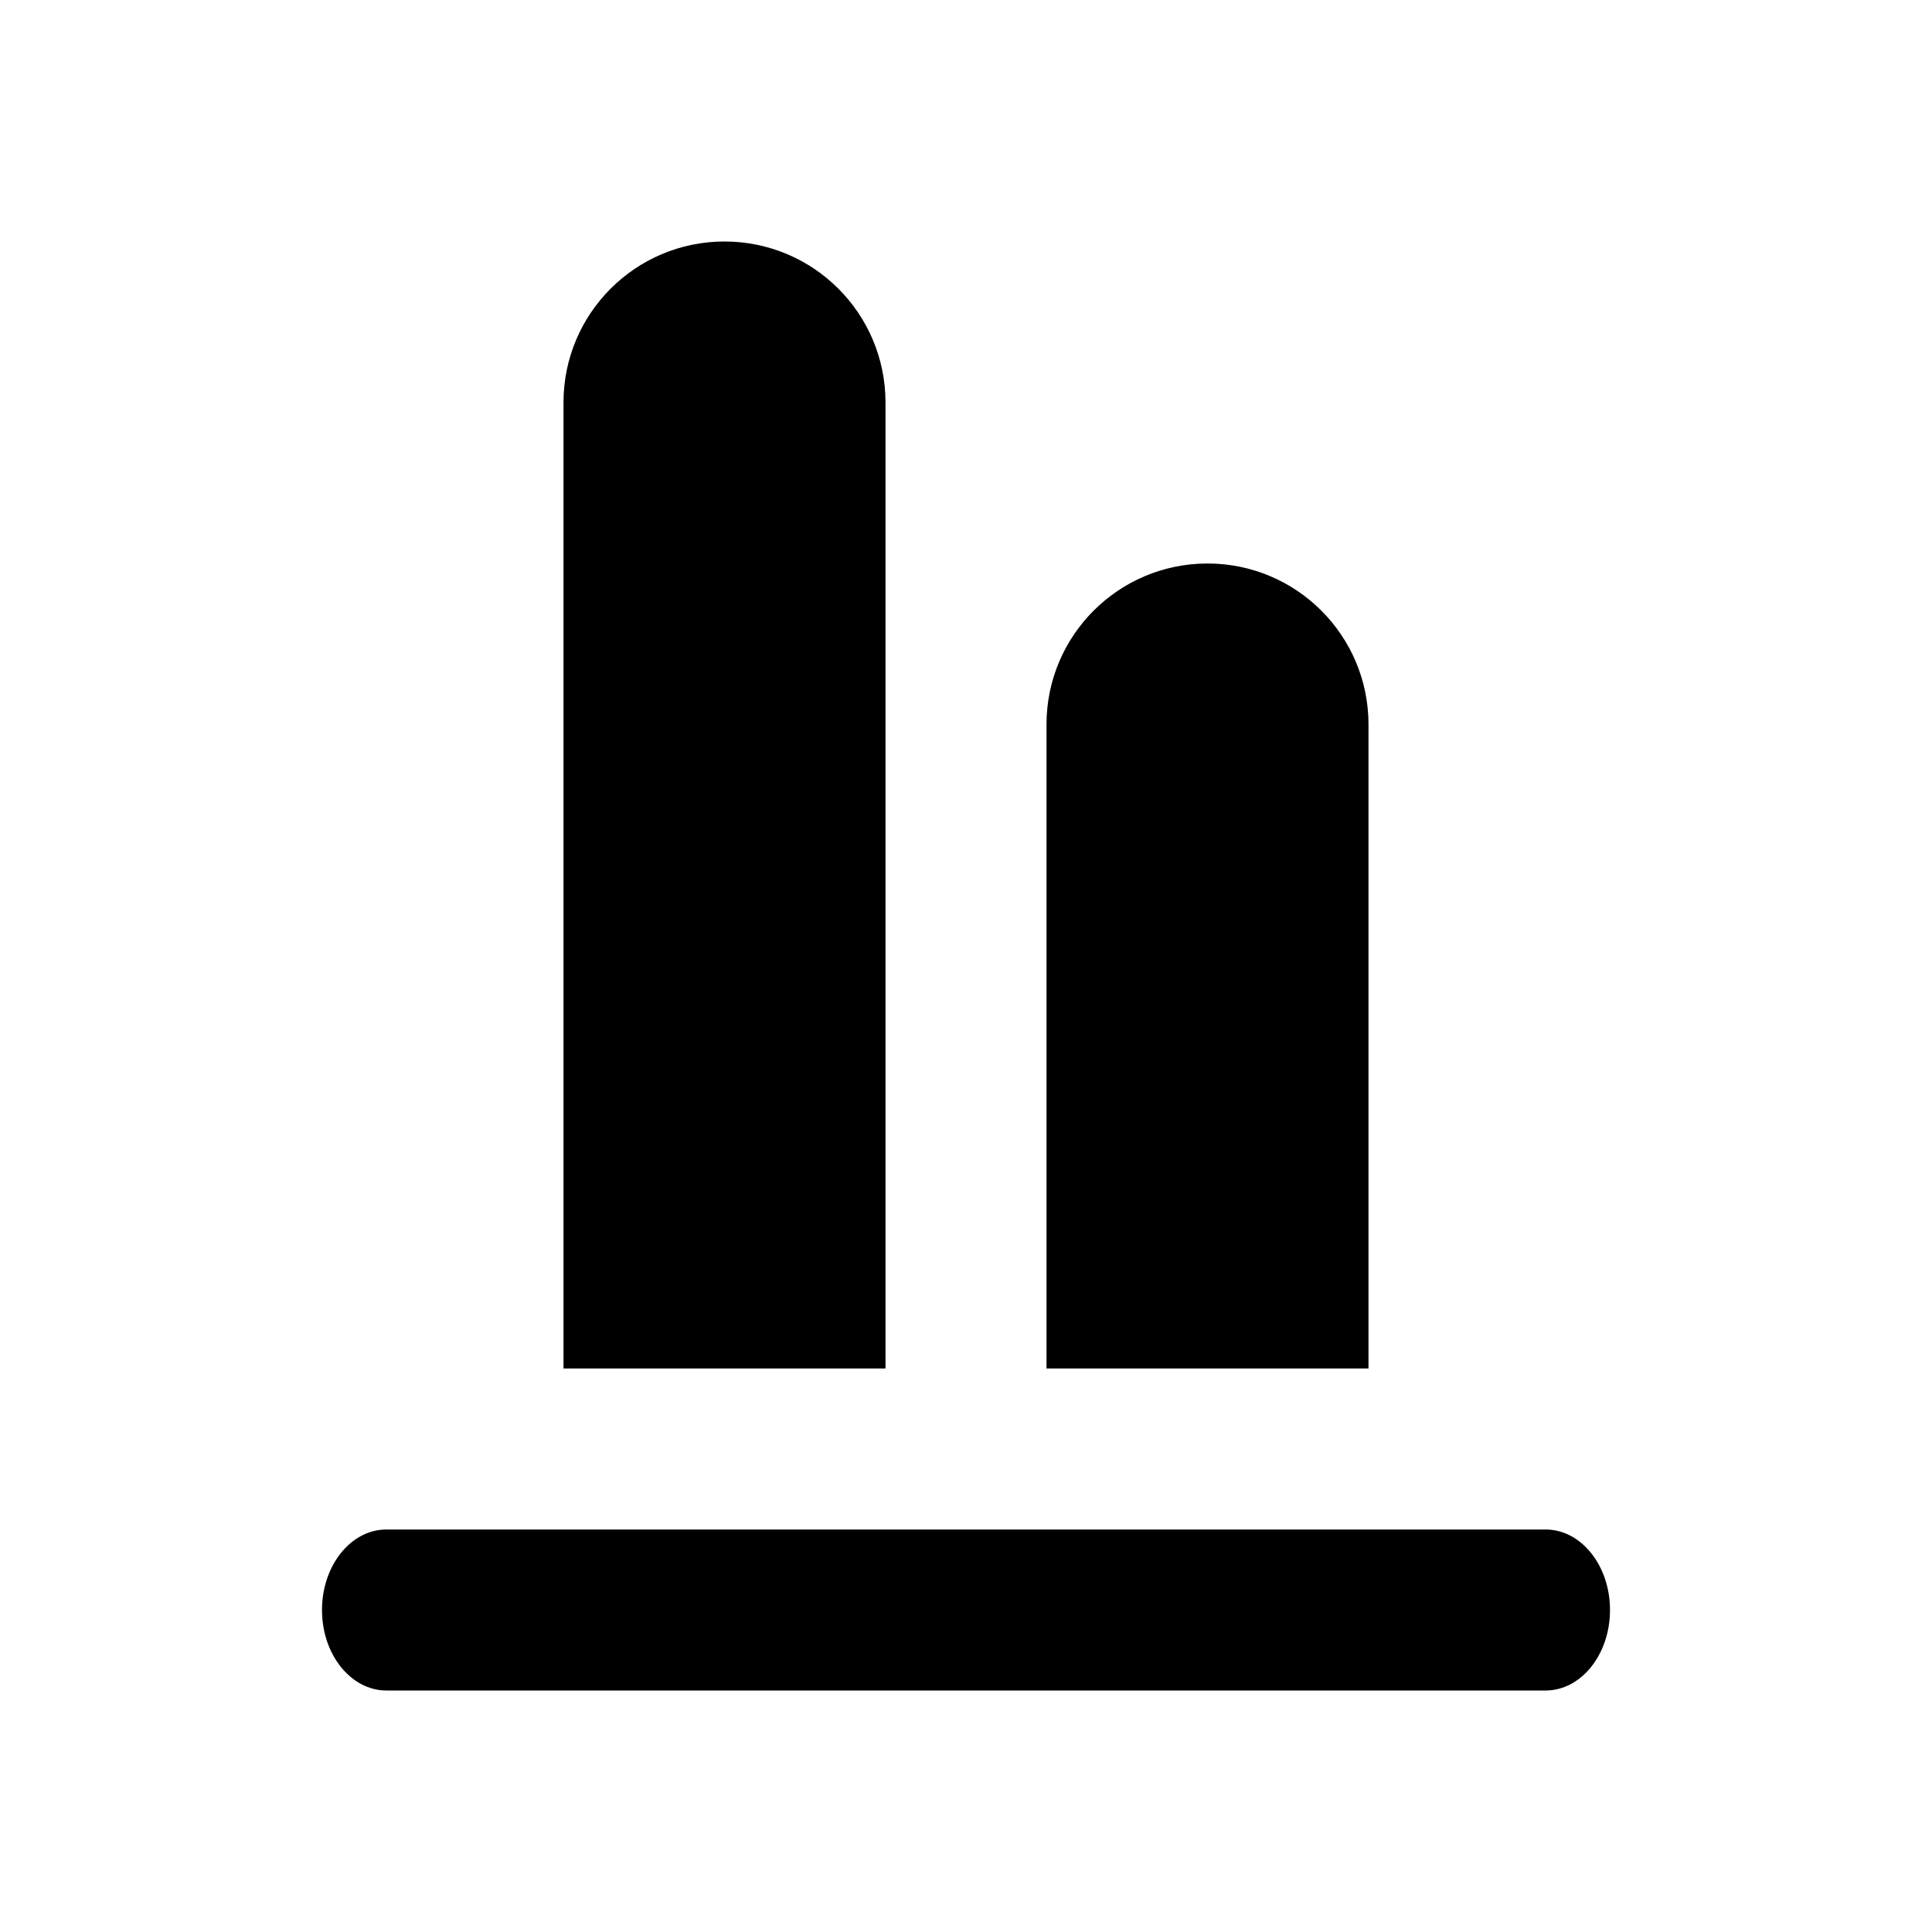
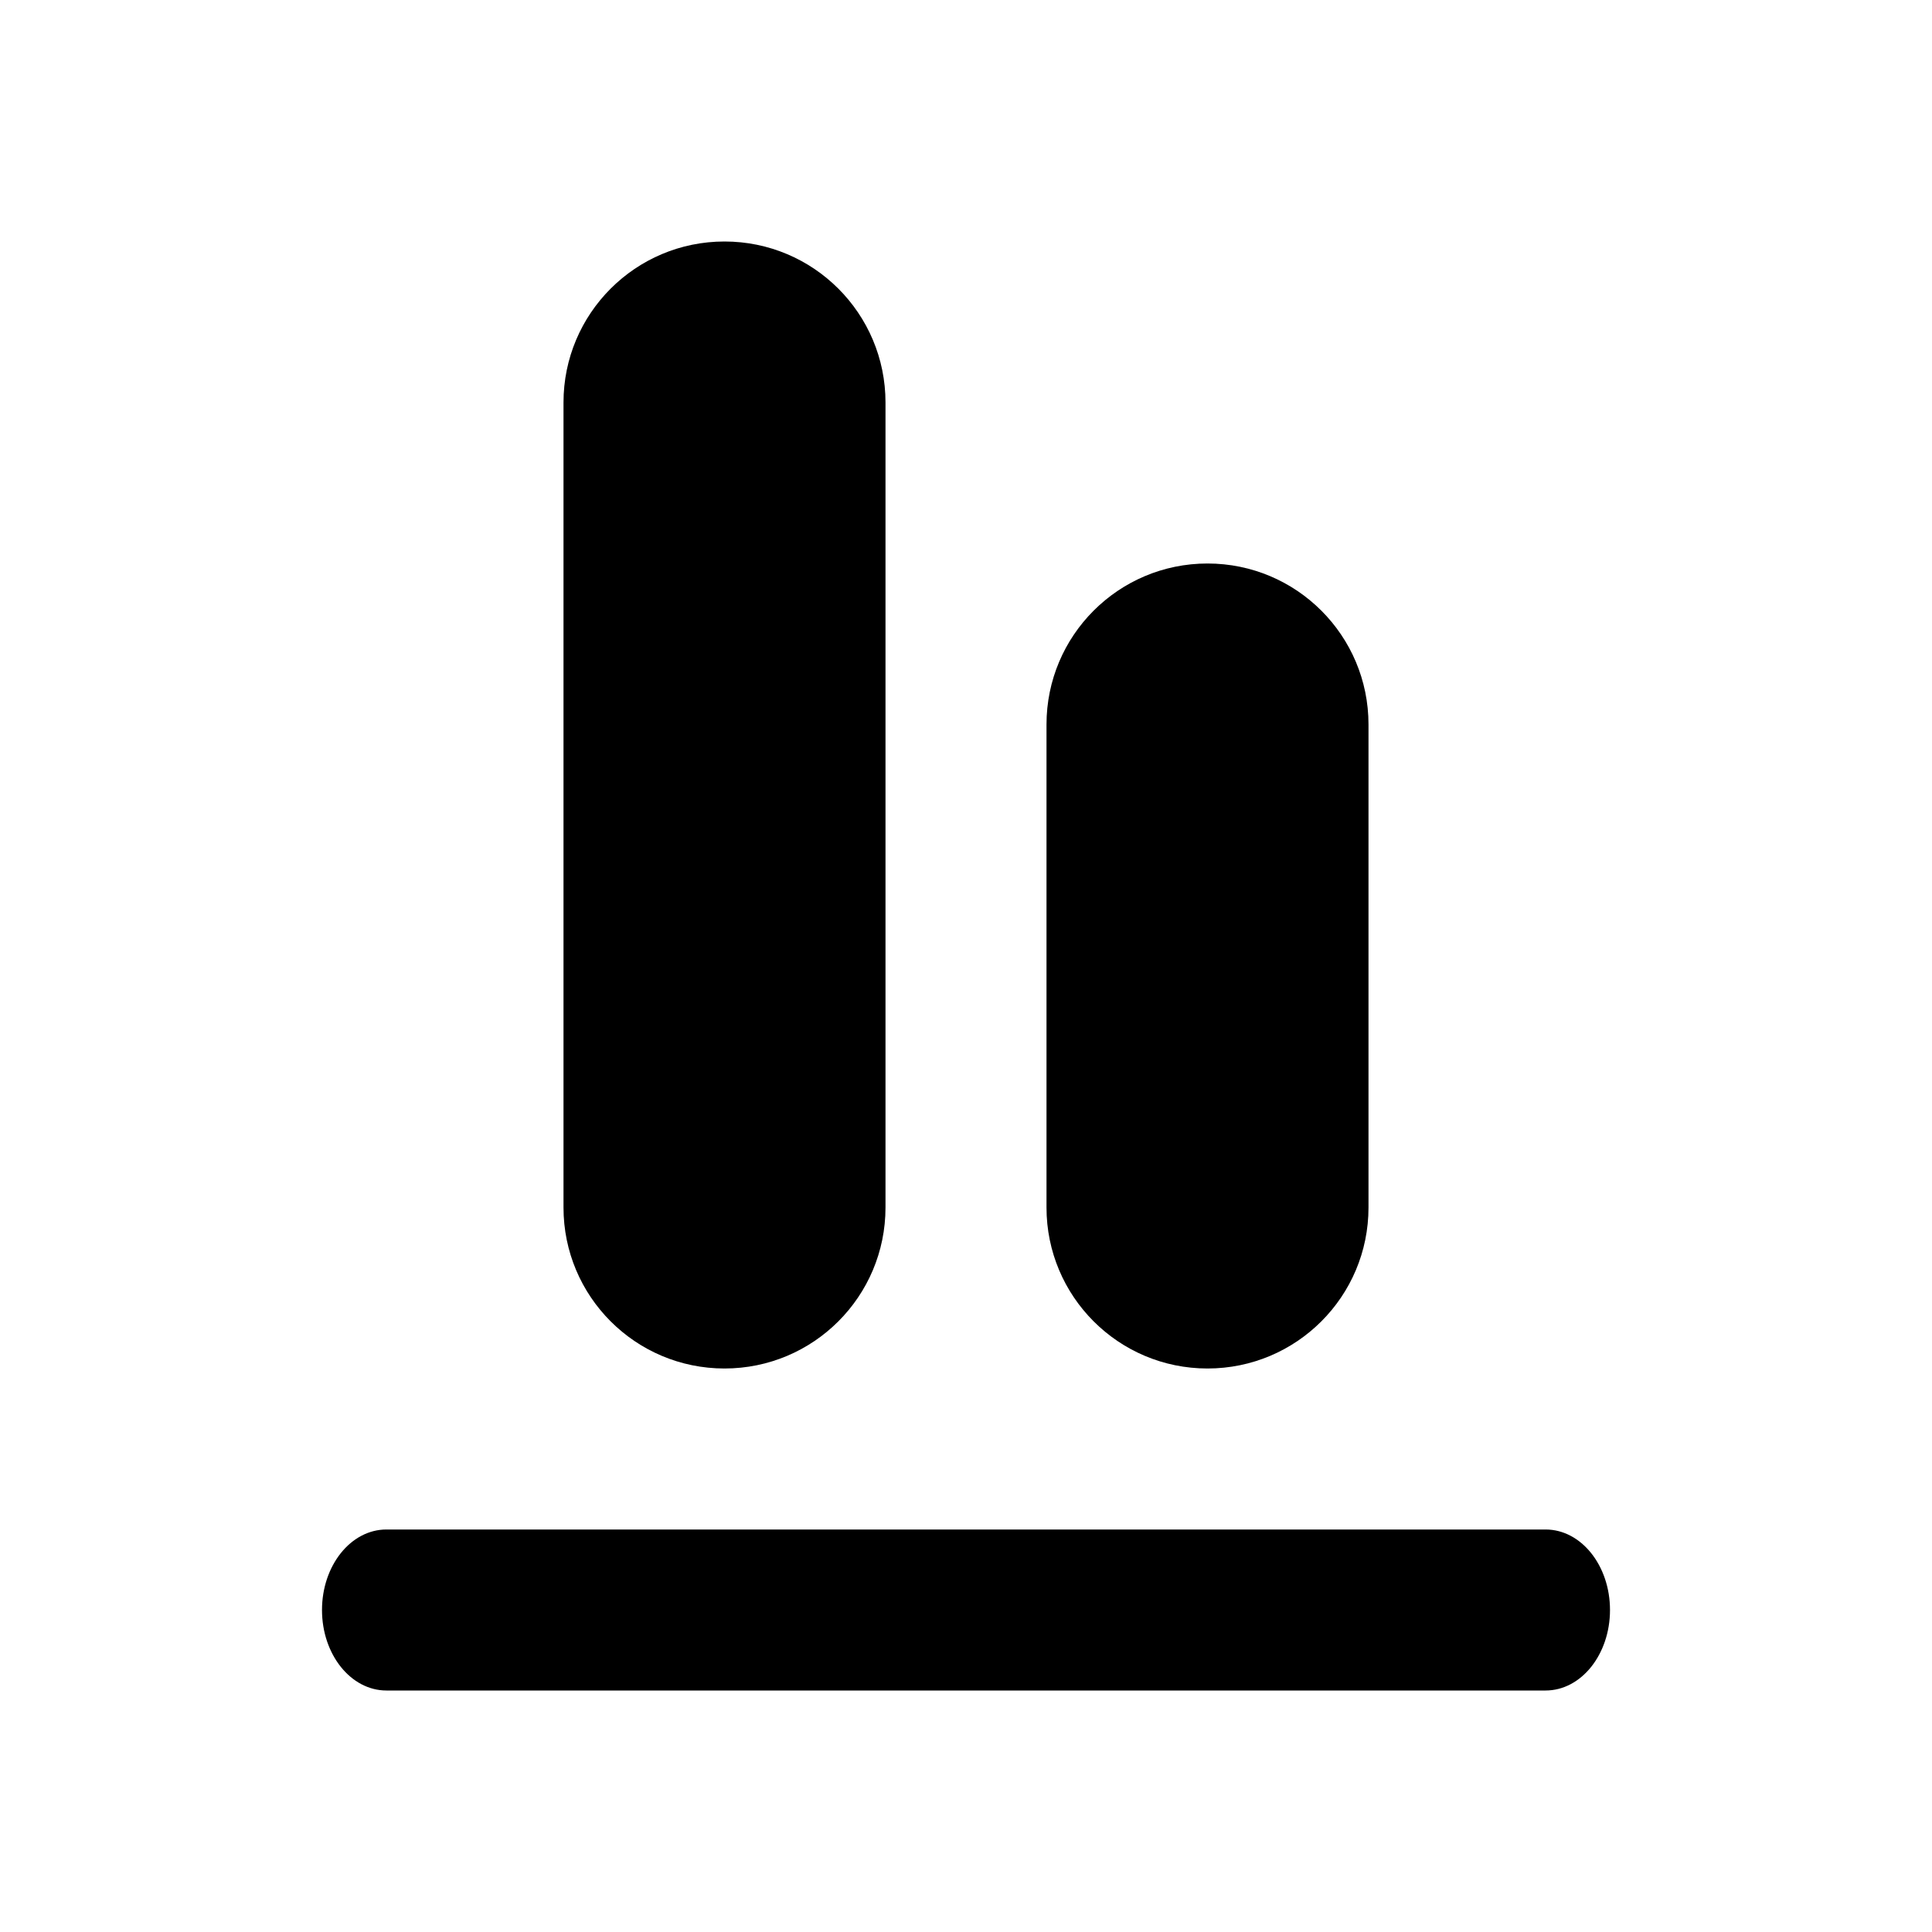
<svg xmlns="http://www.w3.org/2000/svg" width="24px" height="24px" viewBox="0 0 24 24" version="1.1">
  <defs />
  <g id="production" stroke="none" stroke-width="1" fill="none" fill-rule="evenodd">
    <g id="align-bottom" fill="#000000">
-       <path d="M4.8,19 L19.2,19 C19.642,19 20,19.448 20,20 C20,20.552 19.642,21 19.2,21 L4.8,21 C4.358,21 4,20.552 4,20 C4,19.448 4.358,19 4.8,19 Z M11,5 L11,17 L7,17 L7,5 C7,3.895 7.895,3 9,3 C10.105,3 11,3.895 11,5 Z M17,9 L17,17 L13,17 L13,9 C13,7.895 13.895,7 15,7 C16.105,7 17,7.895 17,9 Z" id="Shape" />
+       <path d="M4.8,19 L19.2,19 C19.642,19 20,19.448 20,20 C20,20.552 19.642,21 19.2,21 L4.8,21 C4.358,21 4,20.552 4,20 C4,19.448 4.358,19 4.8,19 Z M11,15 C11,16.105 10.105,17 9,17 C7.895,17 7,16.105 7,15 L7,5 C7,3.895 7.895,3 9,3 C10.105,3 11,3.895 11,5 L11,15 Z M17,15 C17,16.105 16.105,17 15,17 C13.895,17 13,16.105 13,15 L13,9 C13,7.895 13.895,7 15,7 C16.105,7 17,7.895 17,9 L17,15 Z" id="Shape" />
    </g>
  </g>
</svg>
